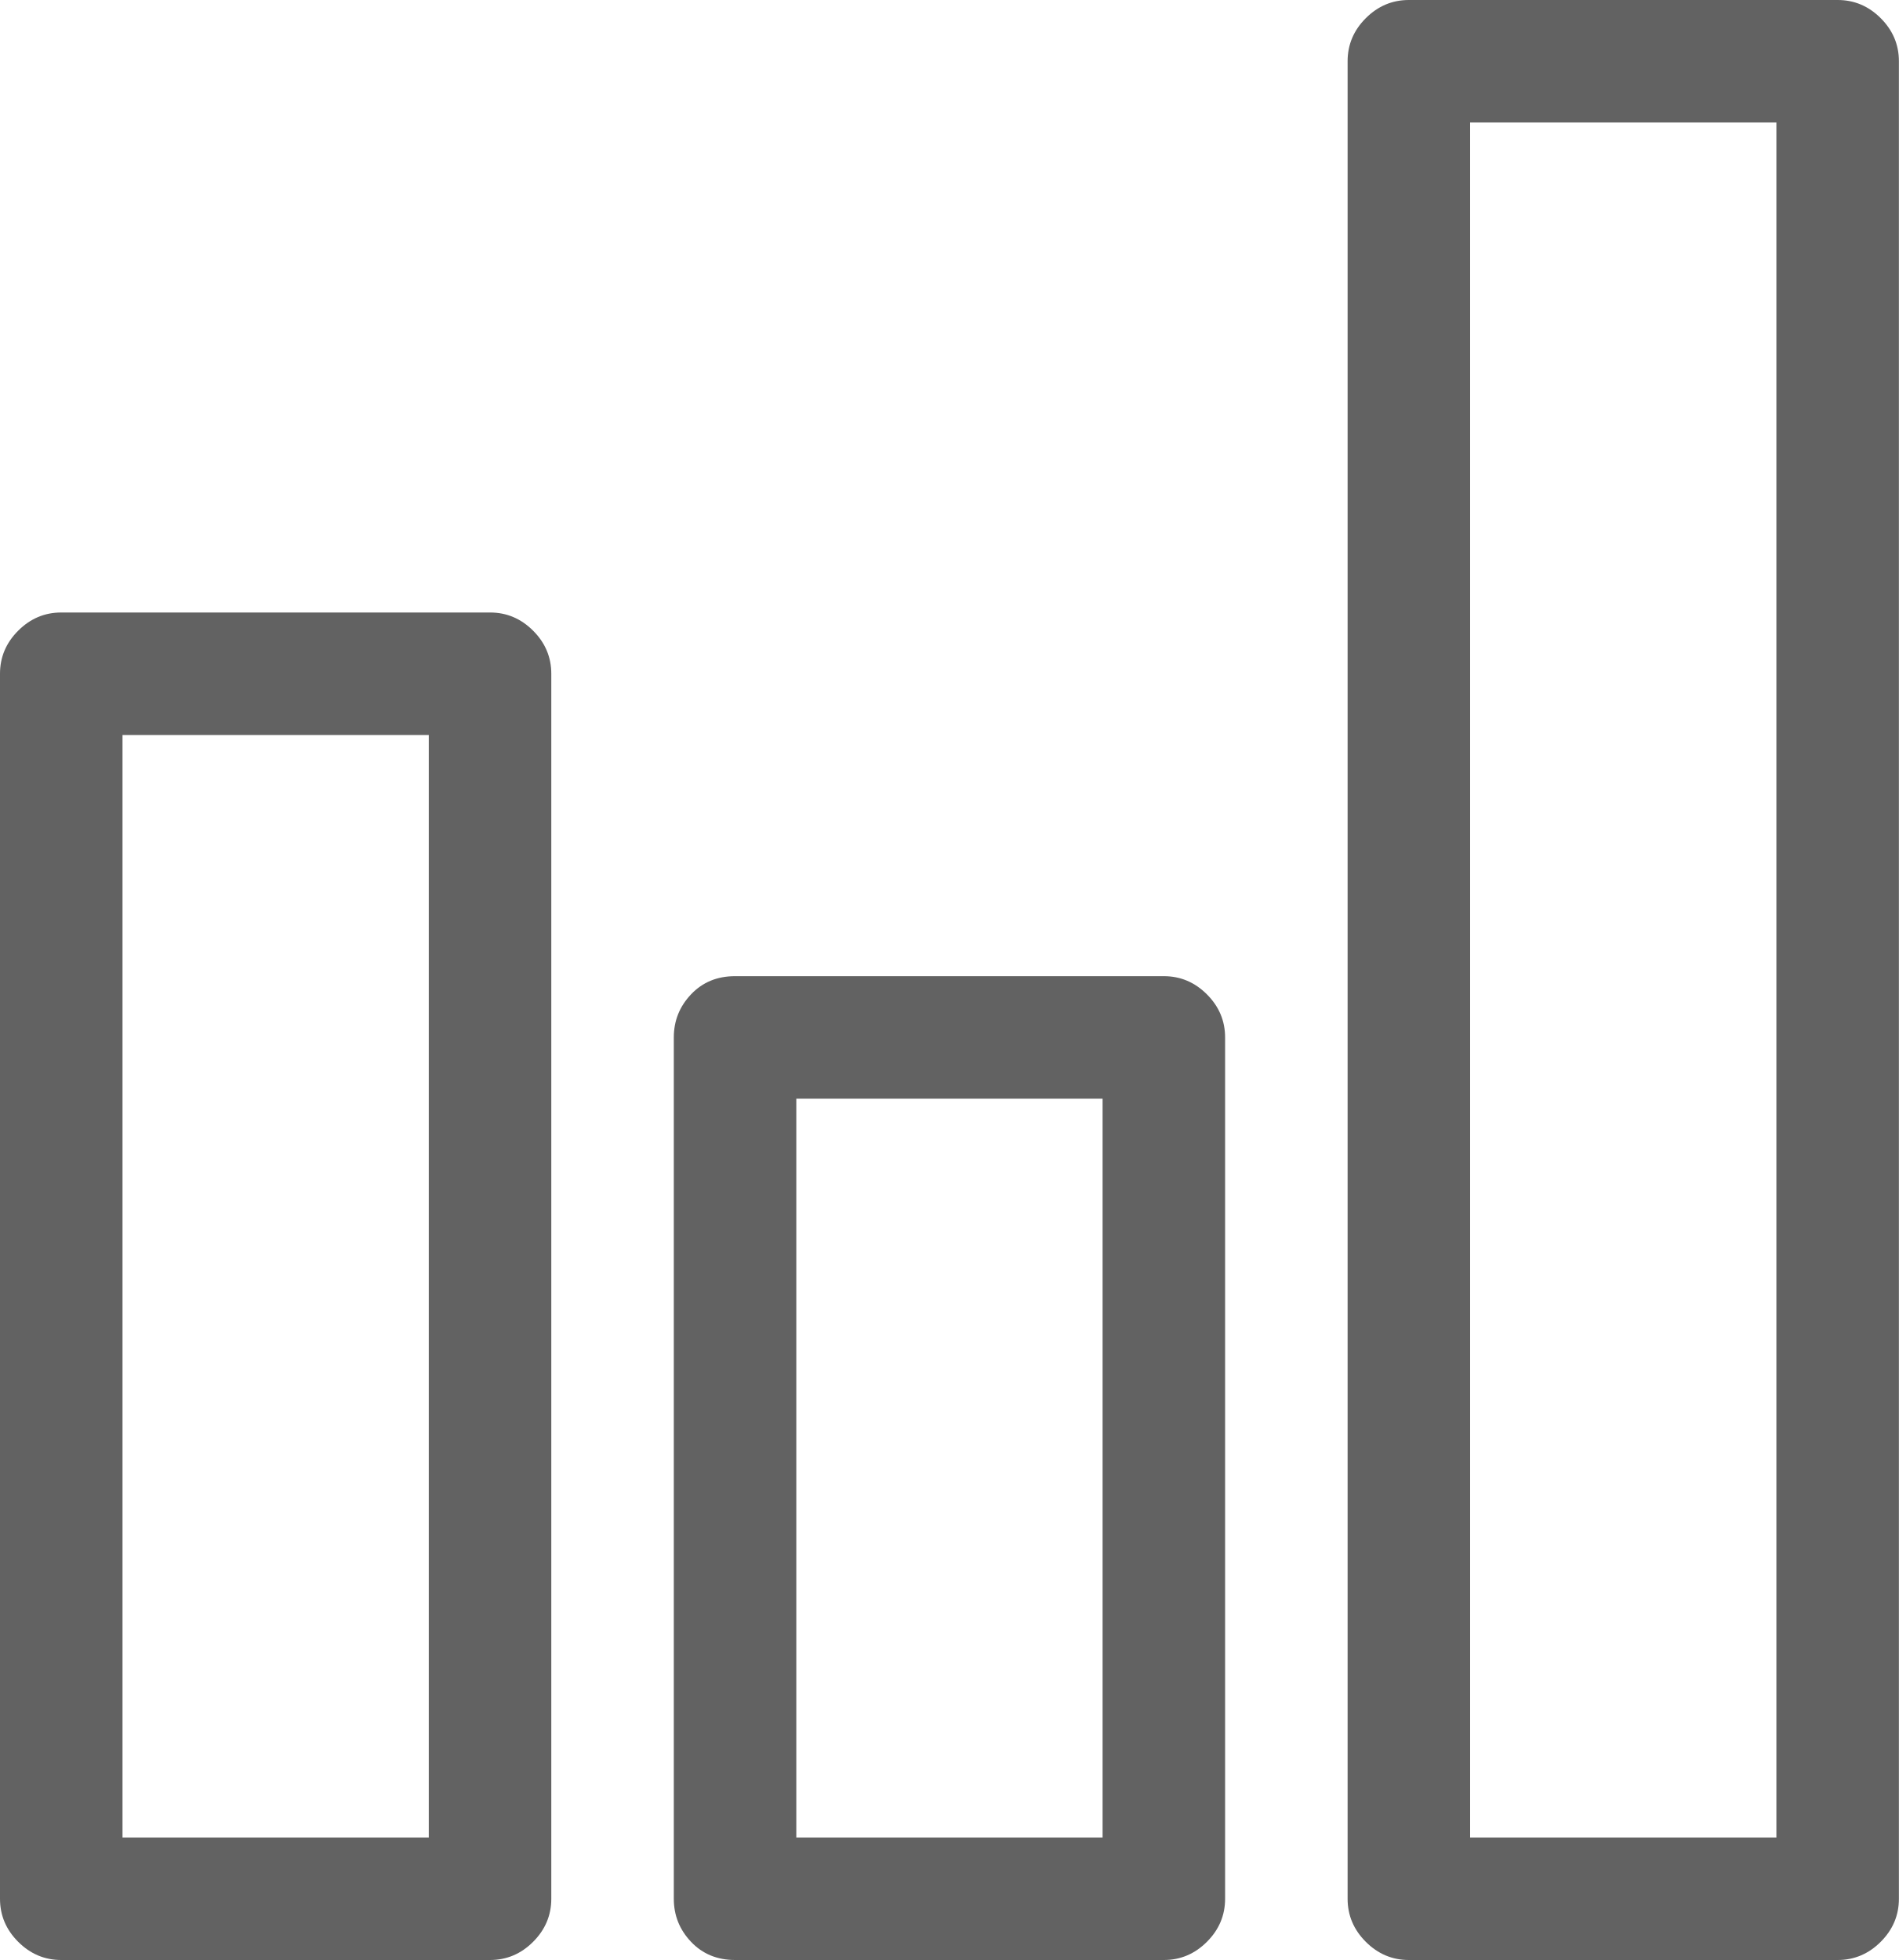
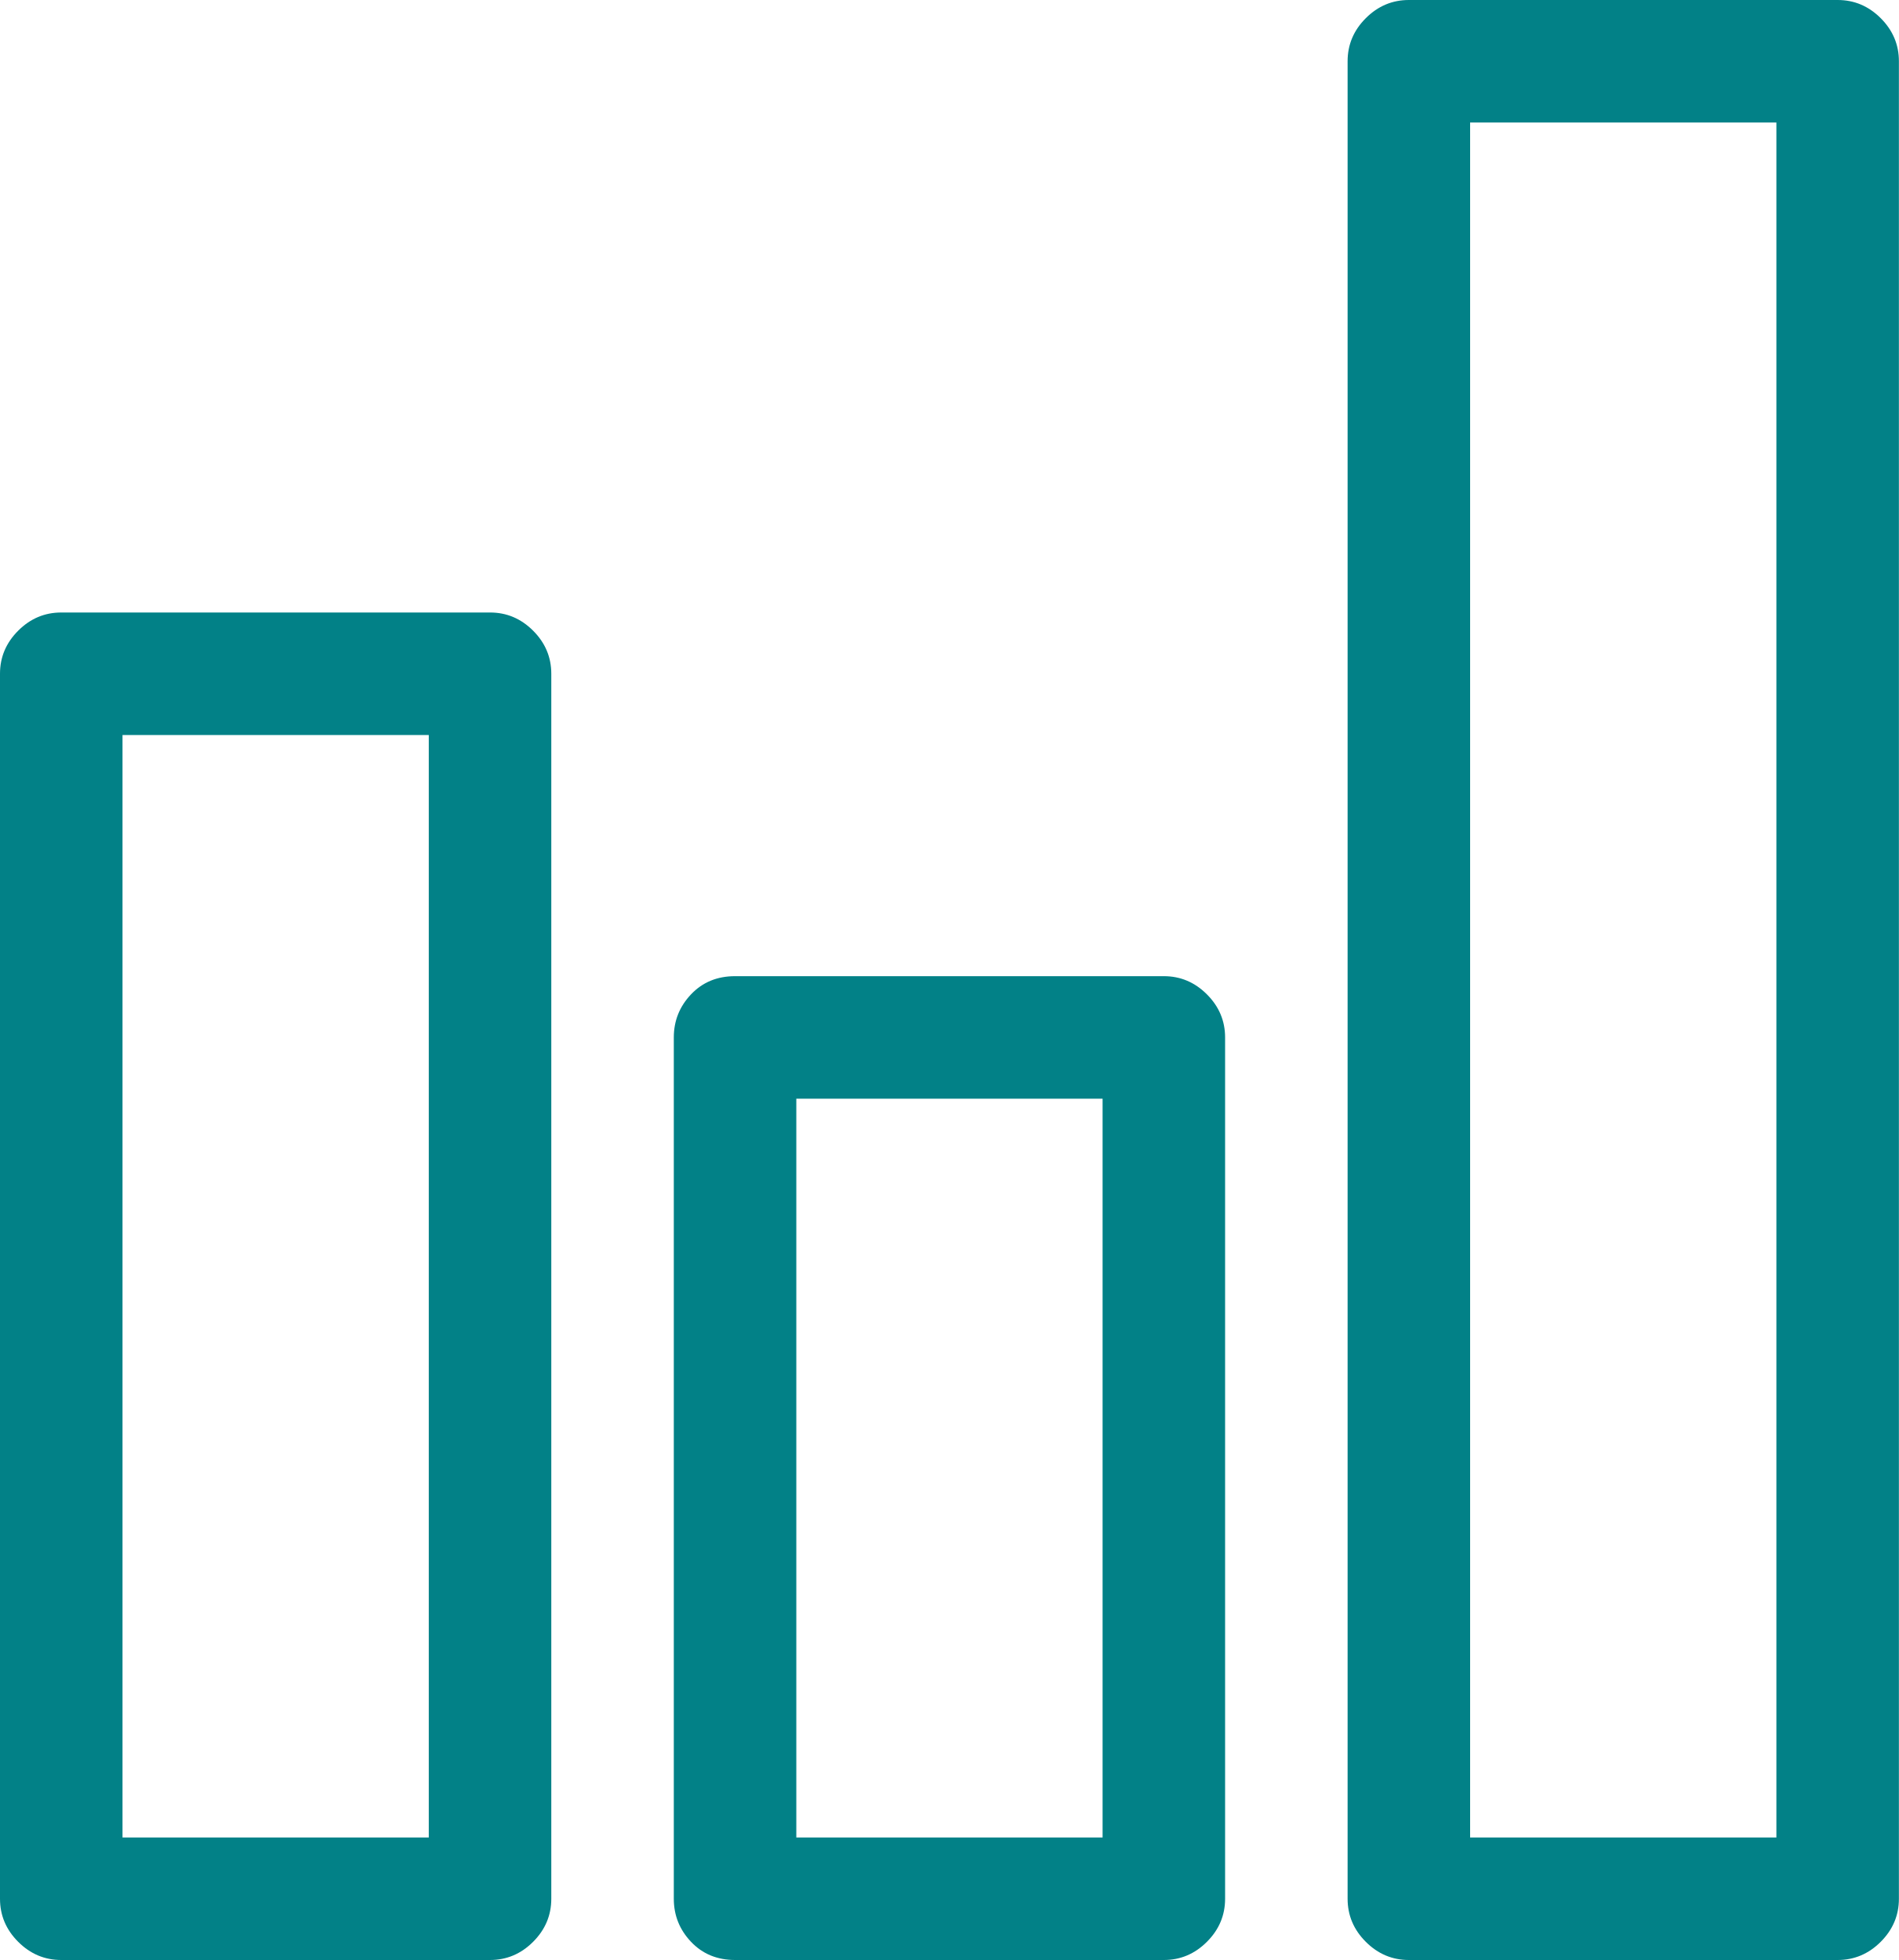
<svg xmlns="http://www.w3.org/2000/svg" width="992" height="1024" style="-ms-transform:rotate(360deg);-webkit-transform:rotate(360deg)" transform="rotate(360)">
-   <path d="M256 320H32q-13 0-22.5 9.5T0 352v640q0 13 9.5 22.5T32 1024h224q13 0 22.5-9.5T288 992V352q0-13-9.5-22.5T256 320zm-32 640H64V384h160v576zm384-450H384q-14 0-23 9.5t-9 22.5v450q0 13 9 22.5t23 9.5h224q13 0 22.5-9.5T640 992V542q0-13-9.5-22.5T608 510zm-32 450H416V574h160v386zM960 0H736q-13 0-22.5 9.5T704 32v960q0 13 9.5 22.5t22.5 9.5h224q13 0 22.5-9.5T992 992V32q0-13-9.5-22.5T960 0zm-32 960H768V64h160v896z" fill="#626262" />
+   <path d="M256 320H32q-13 0-22.5 9.5T0 352v640q0 13 9.5 22.5T32 1024h224q13 0 22.5-9.5T288 992V352q0-13-9.5-22.5T256 320zm-32 640H64V384h160v576zm384-450H384q-14 0-23 9.5t-9 22.5v450q0 13 9 22.5t23 9.5h224q13 0 22.5-9.5T640 992V542q0-13-9.5-22.5T608 510zm-32 450H416V574h160v386zM960 0H736q-13 0-22.5 9.5T704 32v960q0 13 9.5 22.5t22.5 9.5h224q13 0 22.5-9.5T992 992V32q0-13-9.5-22.5T960 0zm-32 960H768V64h160v896z" fill="#028187" />
  <path fill="rgba(0, 0, 0, 0)" d="M0 0h992v1024H0z" />
</svg>
